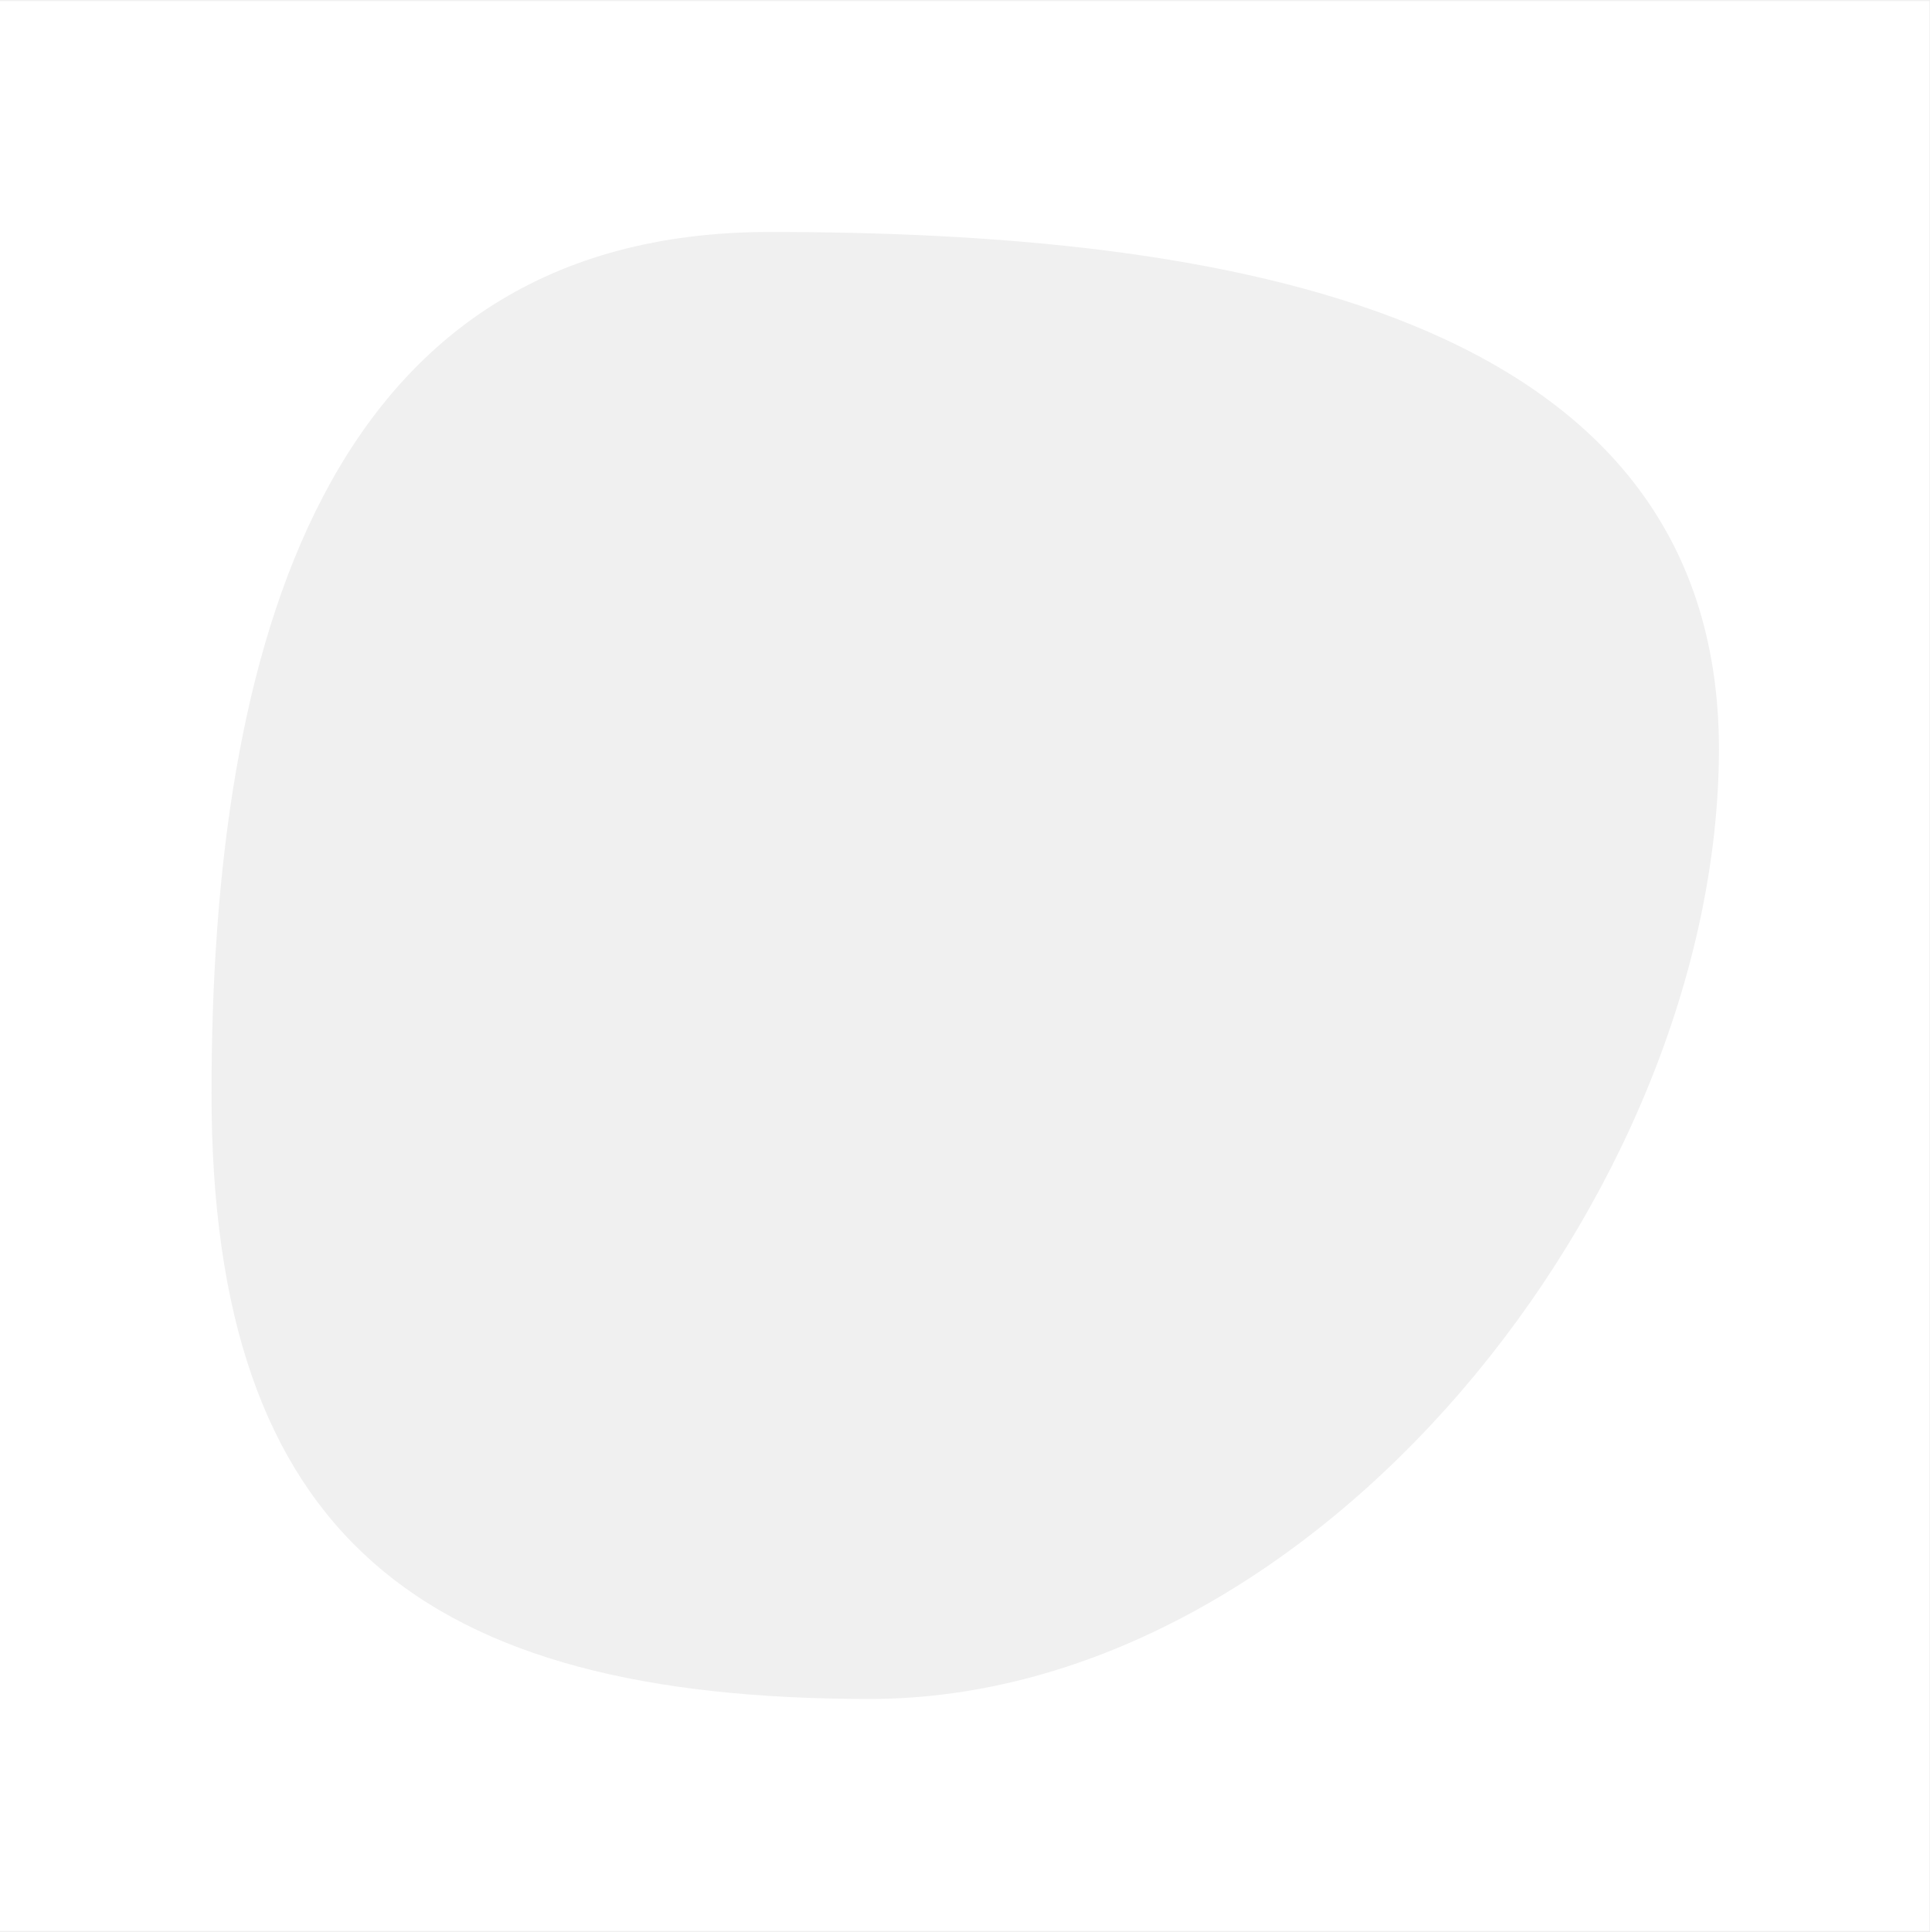
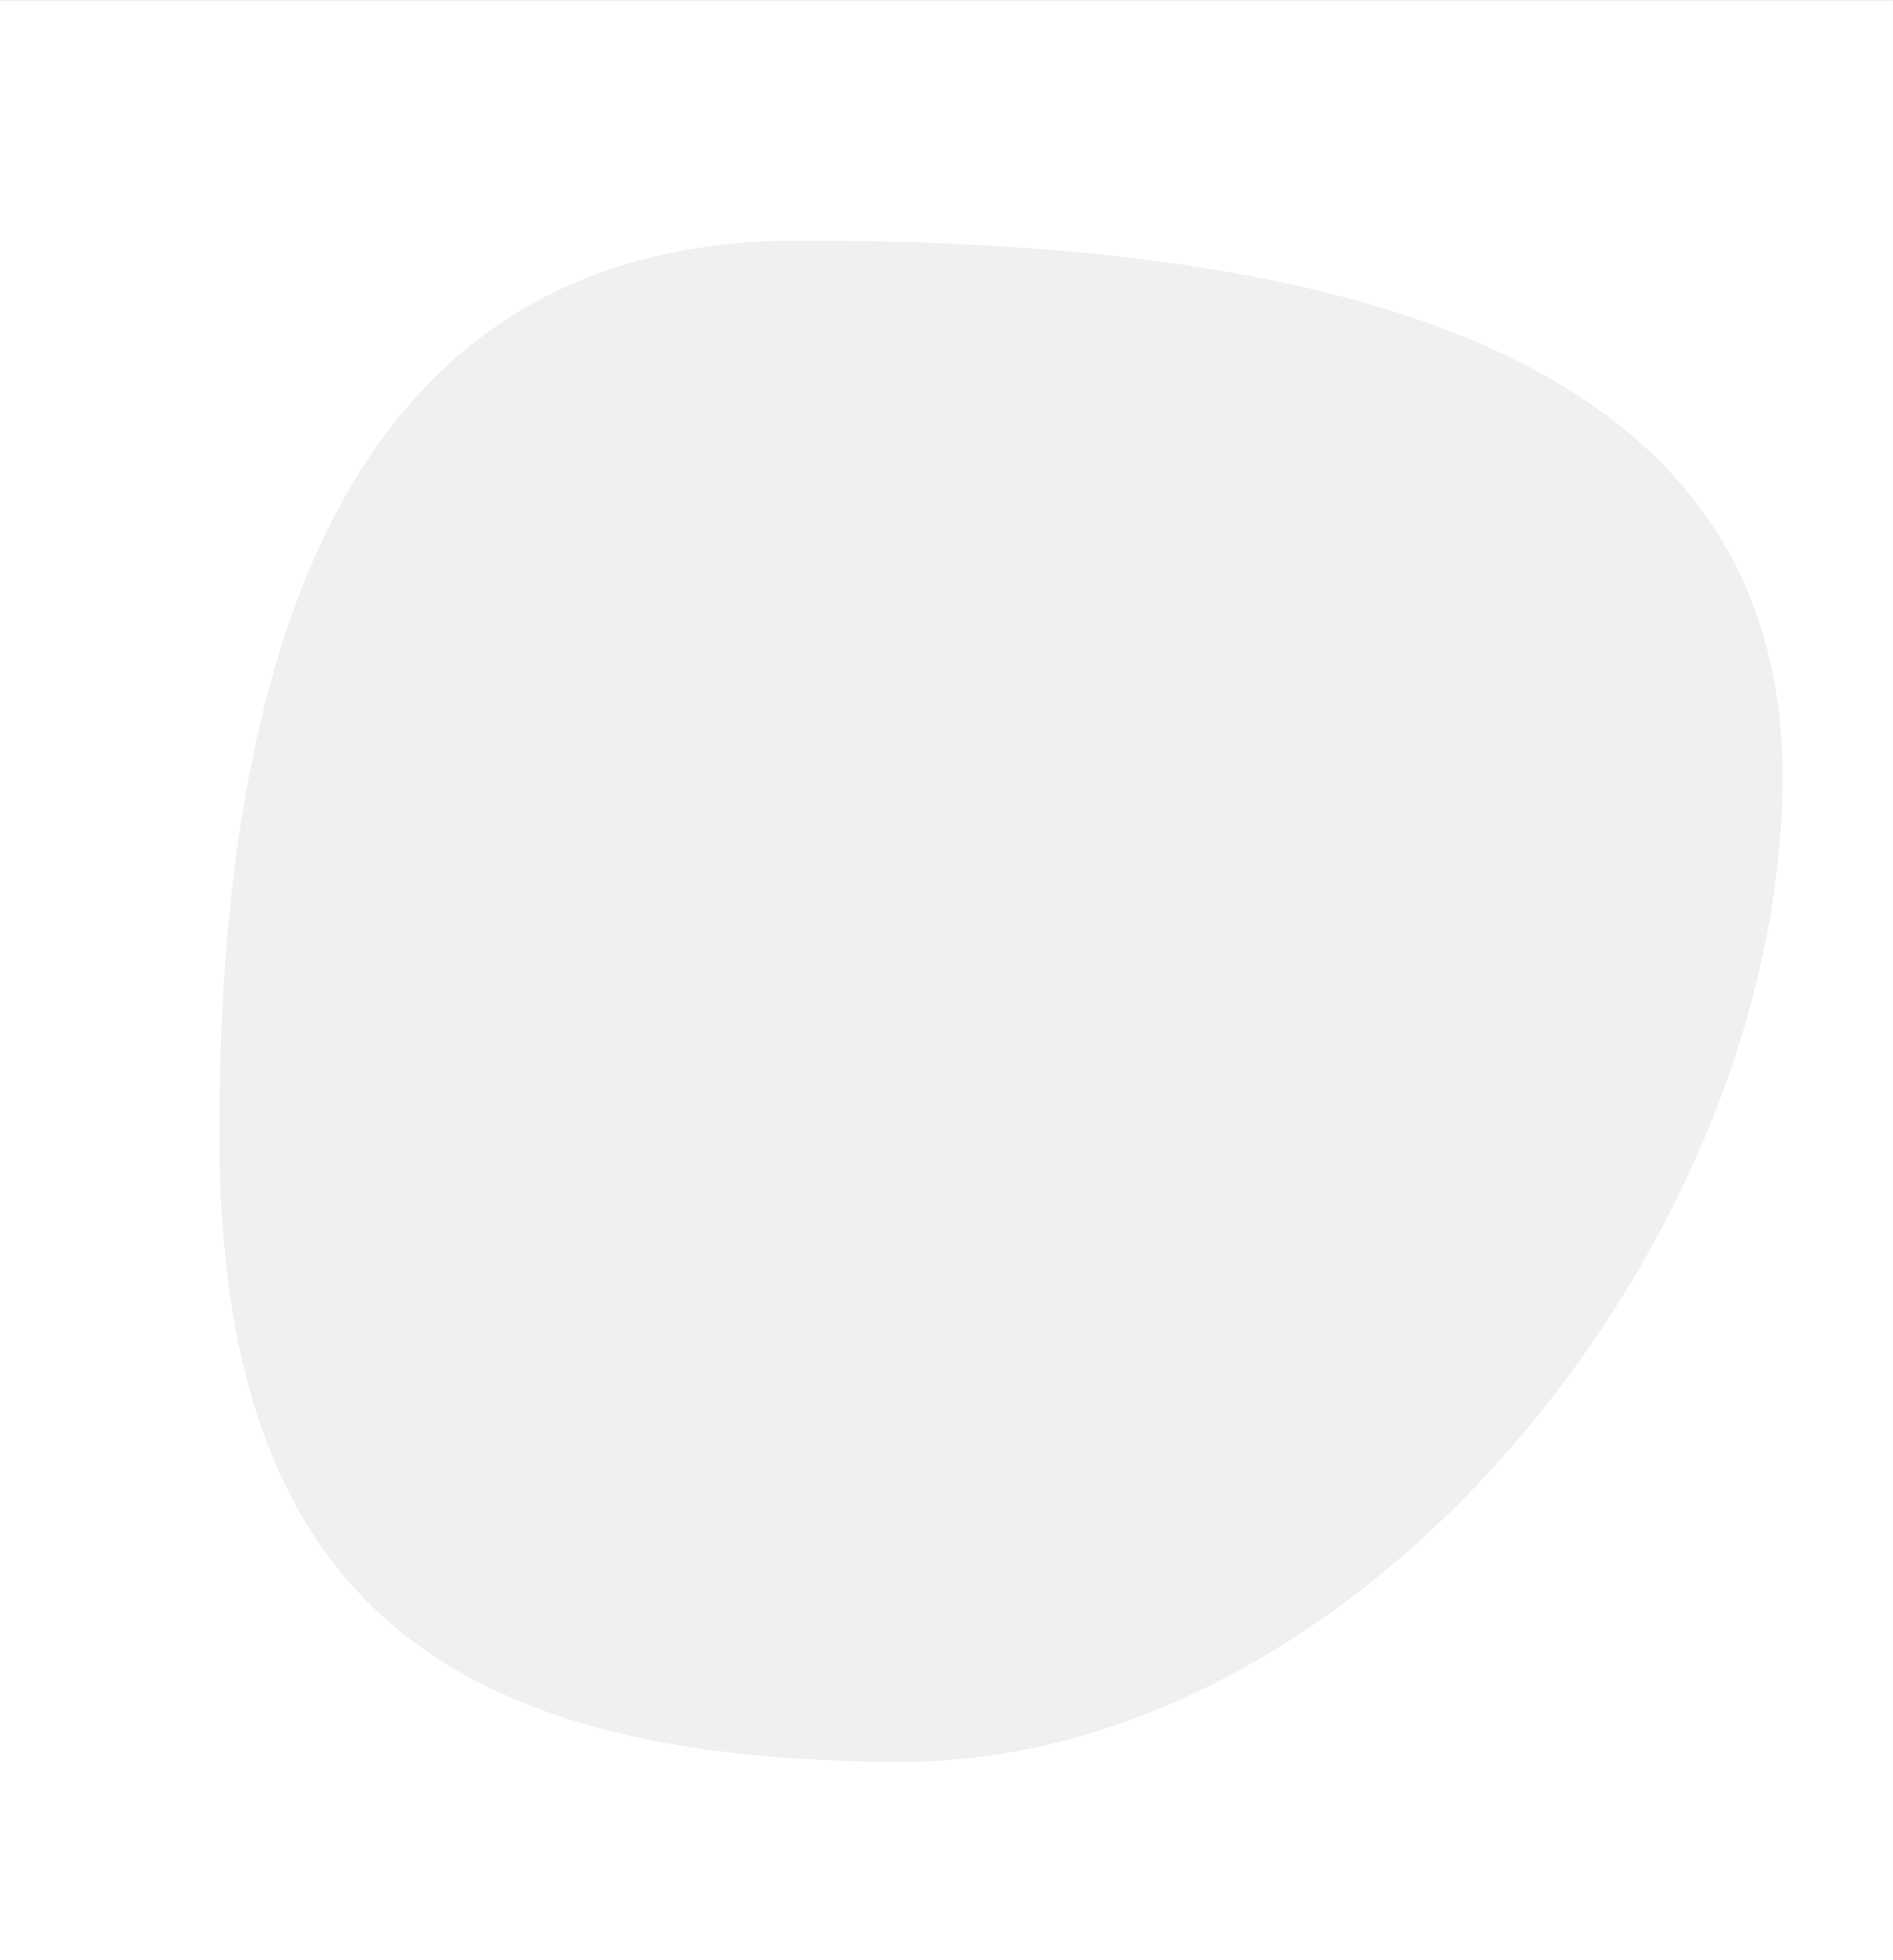
- <svg xmlns="http://www.w3.org/2000/svg" version="1.1" id="Layer_1" x="0px" y="0px" viewBox="0 0 179.7 179.9" style="enable-background:new 0 0 179.7 179.9;" xml:space="preserve">
+ <svg xmlns="http://www.w3.org/2000/svg" version="1.1" id="Layer_1" x="0px" y="0px" viewBox="0 0 170 176" style="enable-background:new 0 0 170 176;" preserveAspectRatio="xMidYMid slice">
  <style type="text/css">
	.st0{fill:#fff;}
</style>
  <path id="XMLID_91_" class="st0" d="M0,0.1v179.7h179.7V0.1H0z M81,158.2c-41.6,0-61.3-15.1-61.3-56.4c0-41.3,10.4-80.2,52-80.2  c41.6,0,88.4,7,88.4,48.2C160,111.2,122.6,158.2,81,158.2z" />
</svg>
